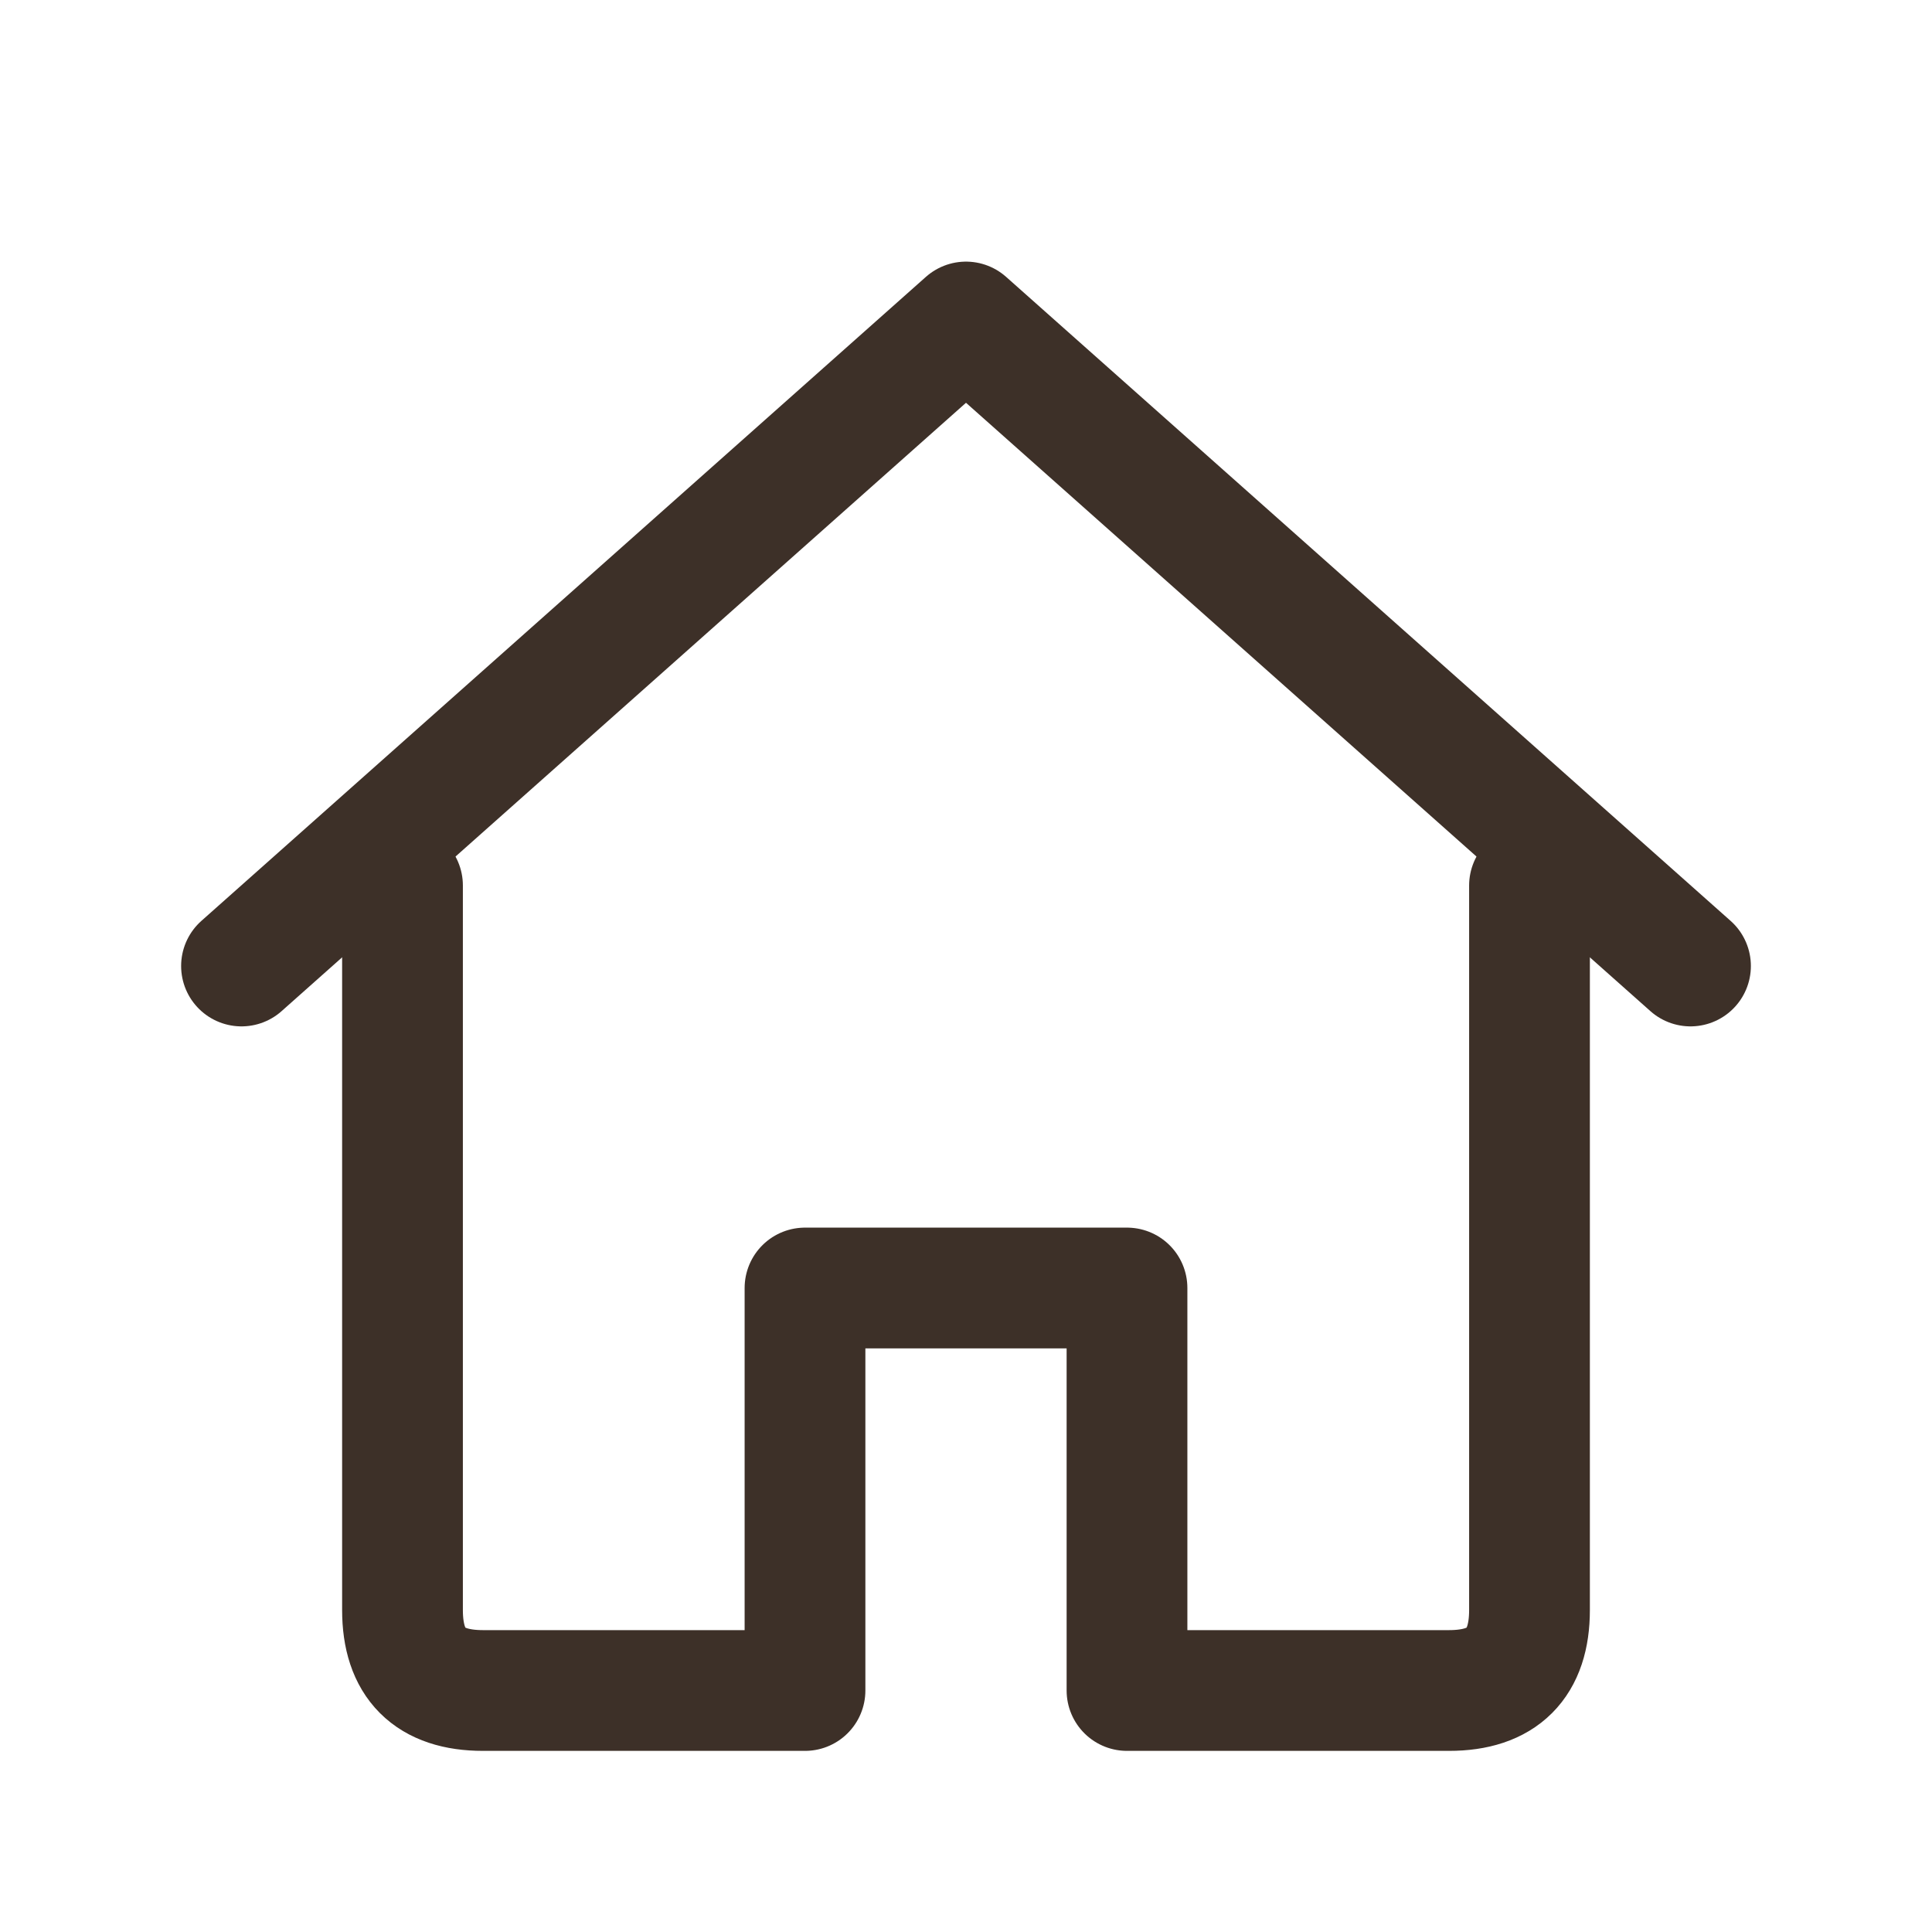
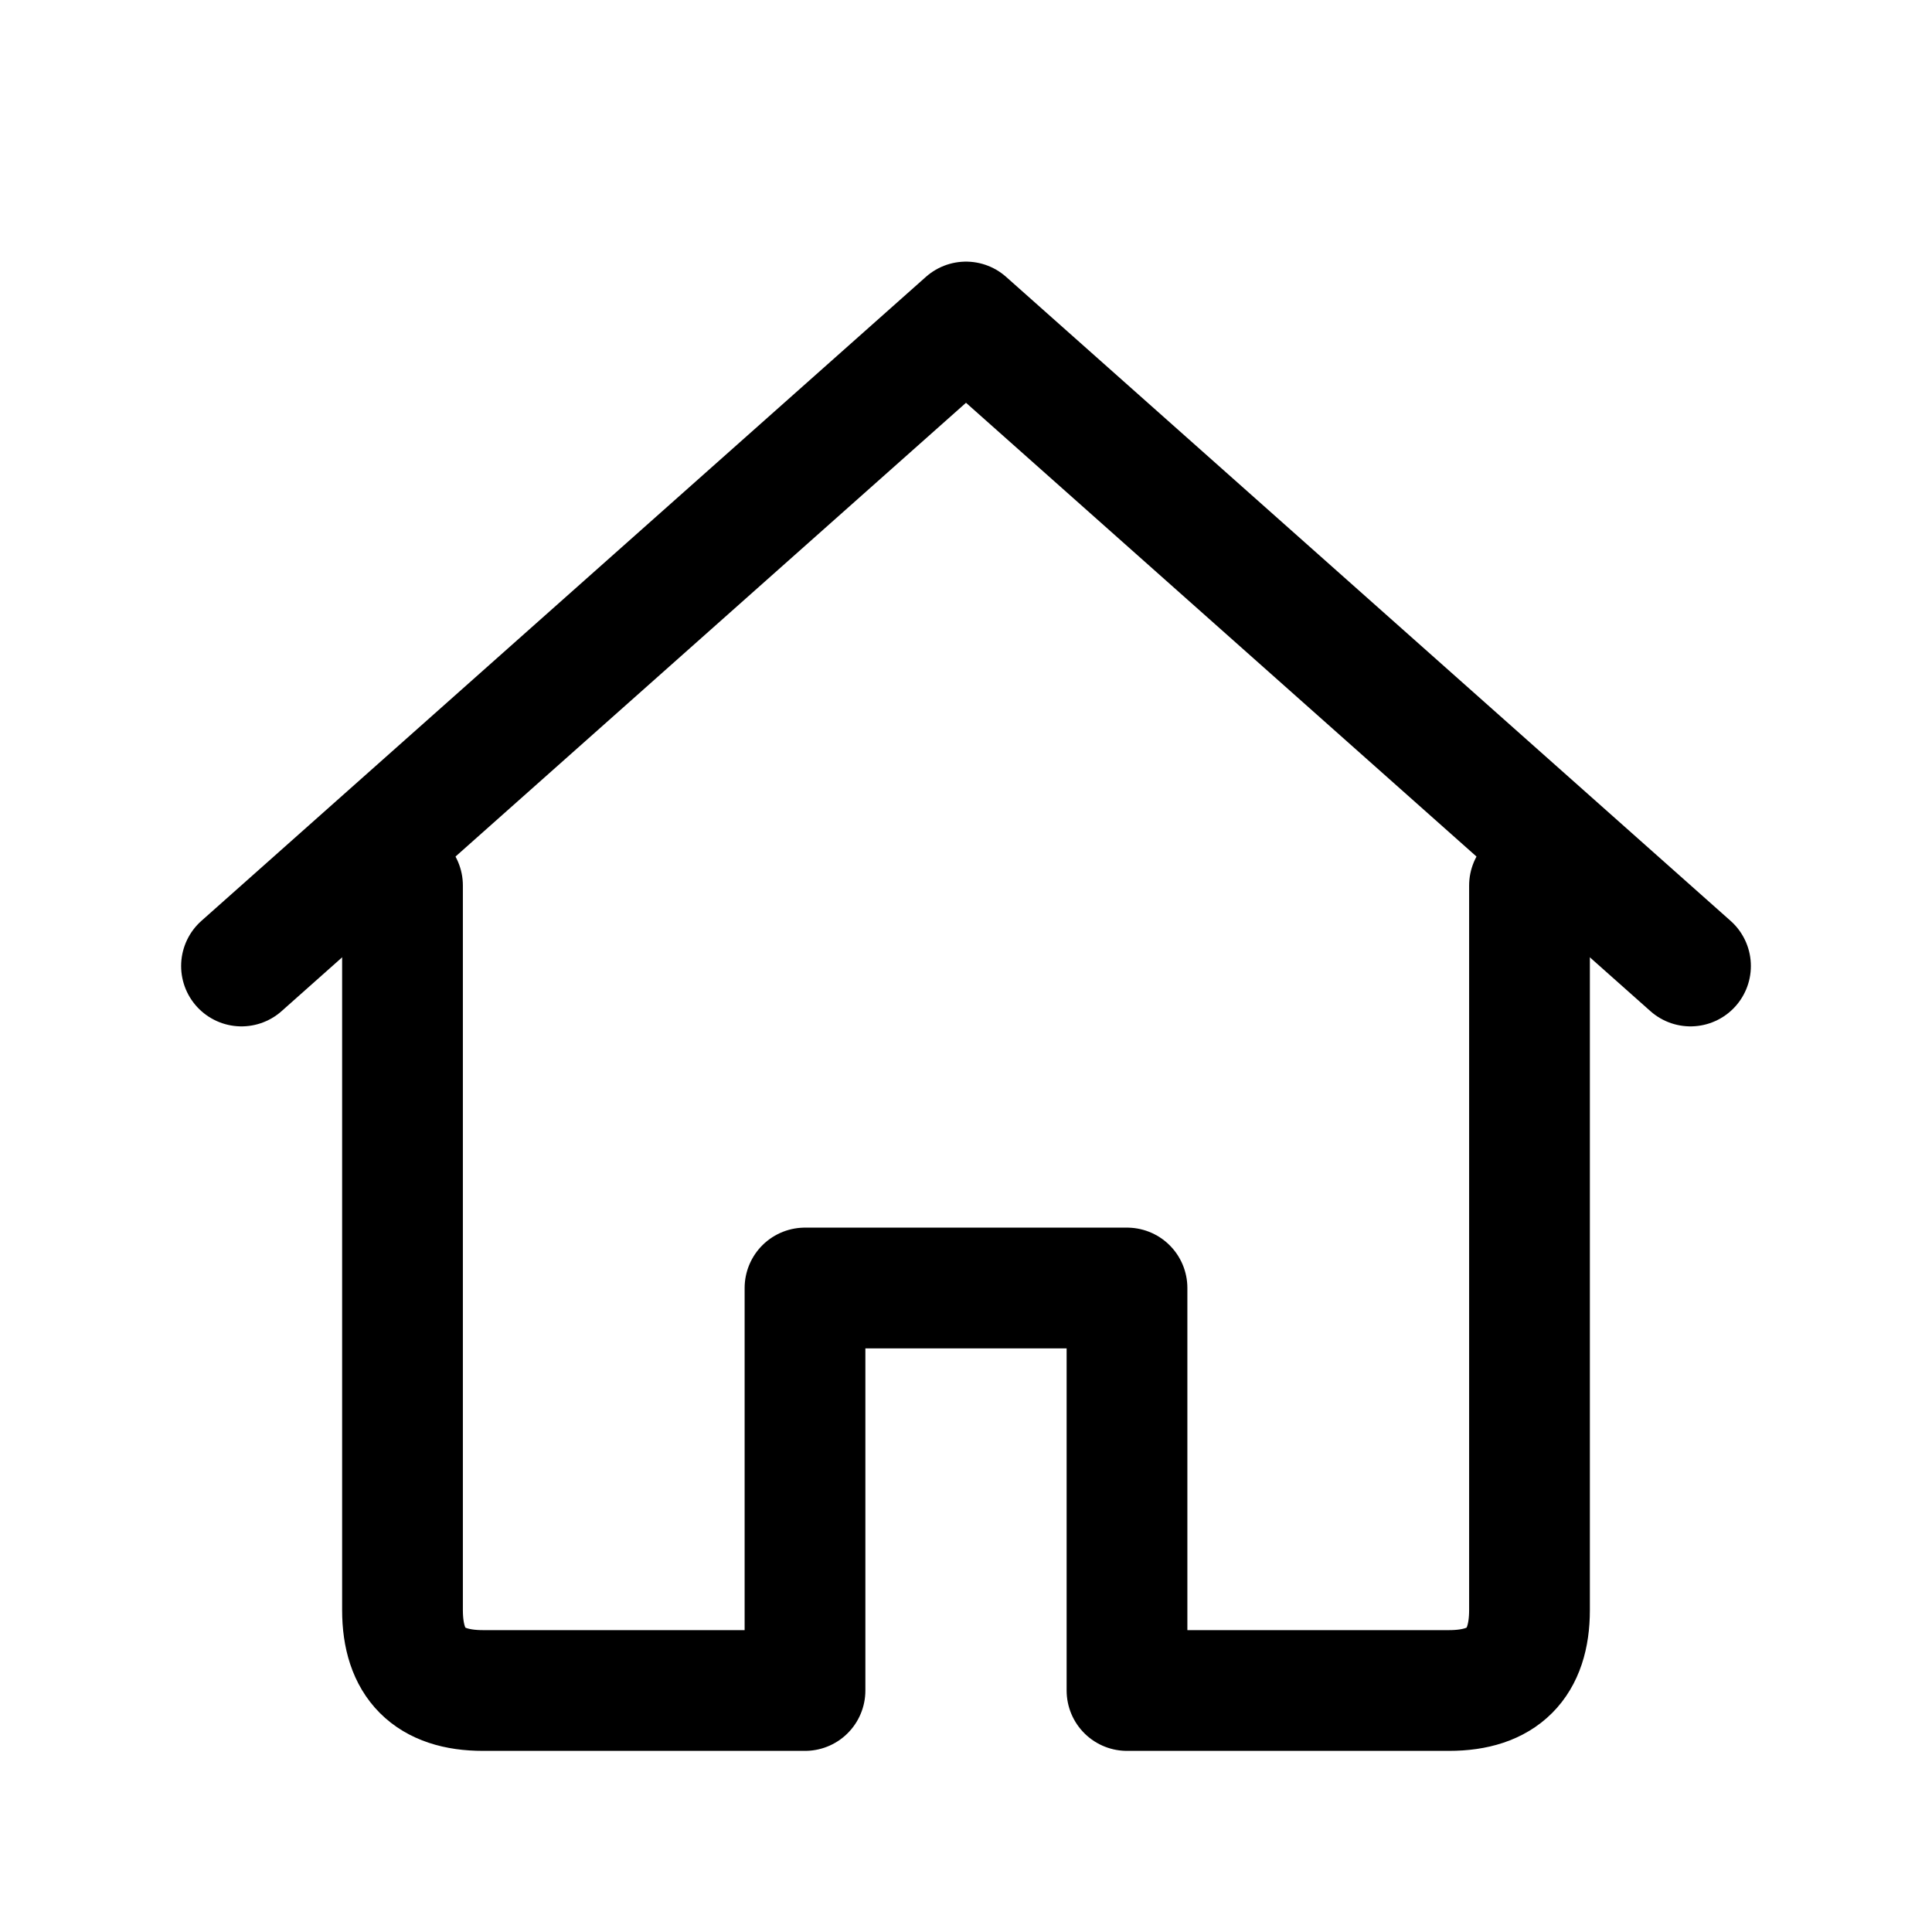
- <svg xmlns="http://www.w3.org/2000/svg" viewBox="0 0 24 24" width="24" height="24" fill="none" stroke="#3d3028" stroke-width="1.5" stroke-linecap="round" stroke-linejoin="round">
+ <svg xmlns="http://www.w3.org/2000/svg" viewBox="0 0 24 24" width="24" height="24" fill="none" stroke="currentColor" stroke-width="1.5" stroke-linecap="round" stroke-linejoin="round">
  <path d="M3 12 L12 4 L21 12" />
  <path d="M5 11 L5 20 Q5 21 6 21 L10 21 L10 16 L14 16 L14 21 L18 21 Q19 21 19 20 L19 11" />
</svg>
